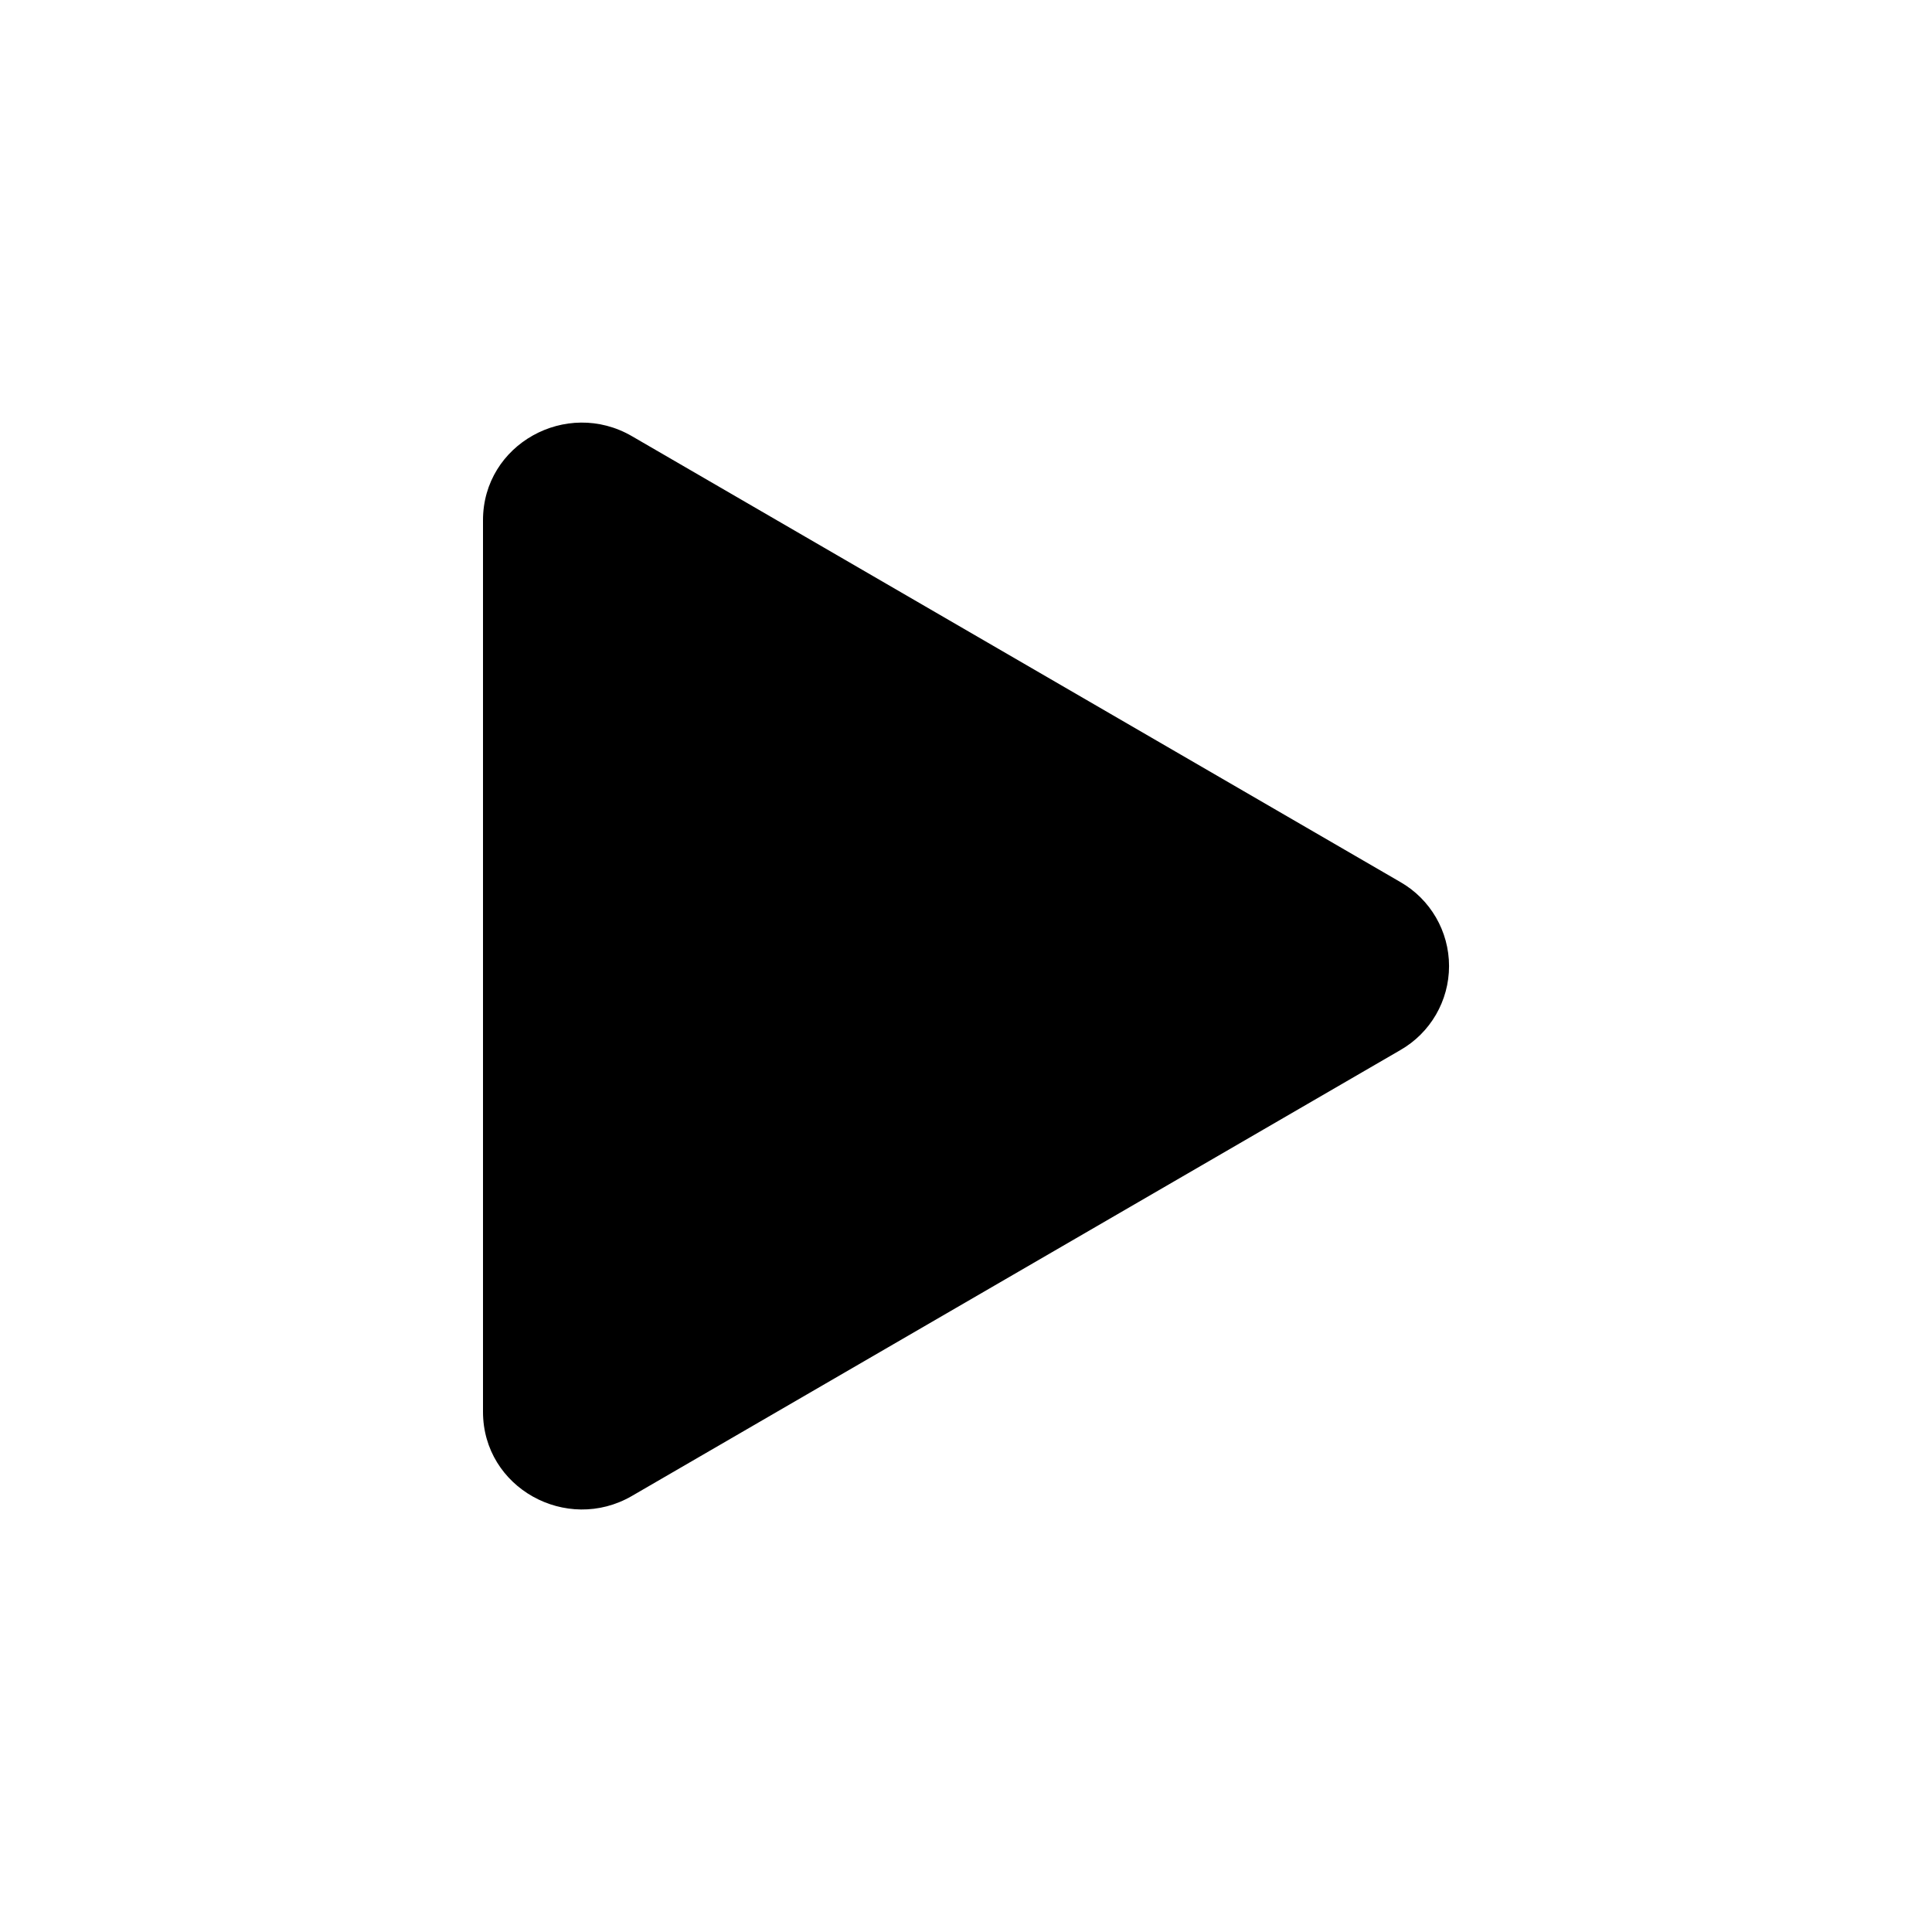
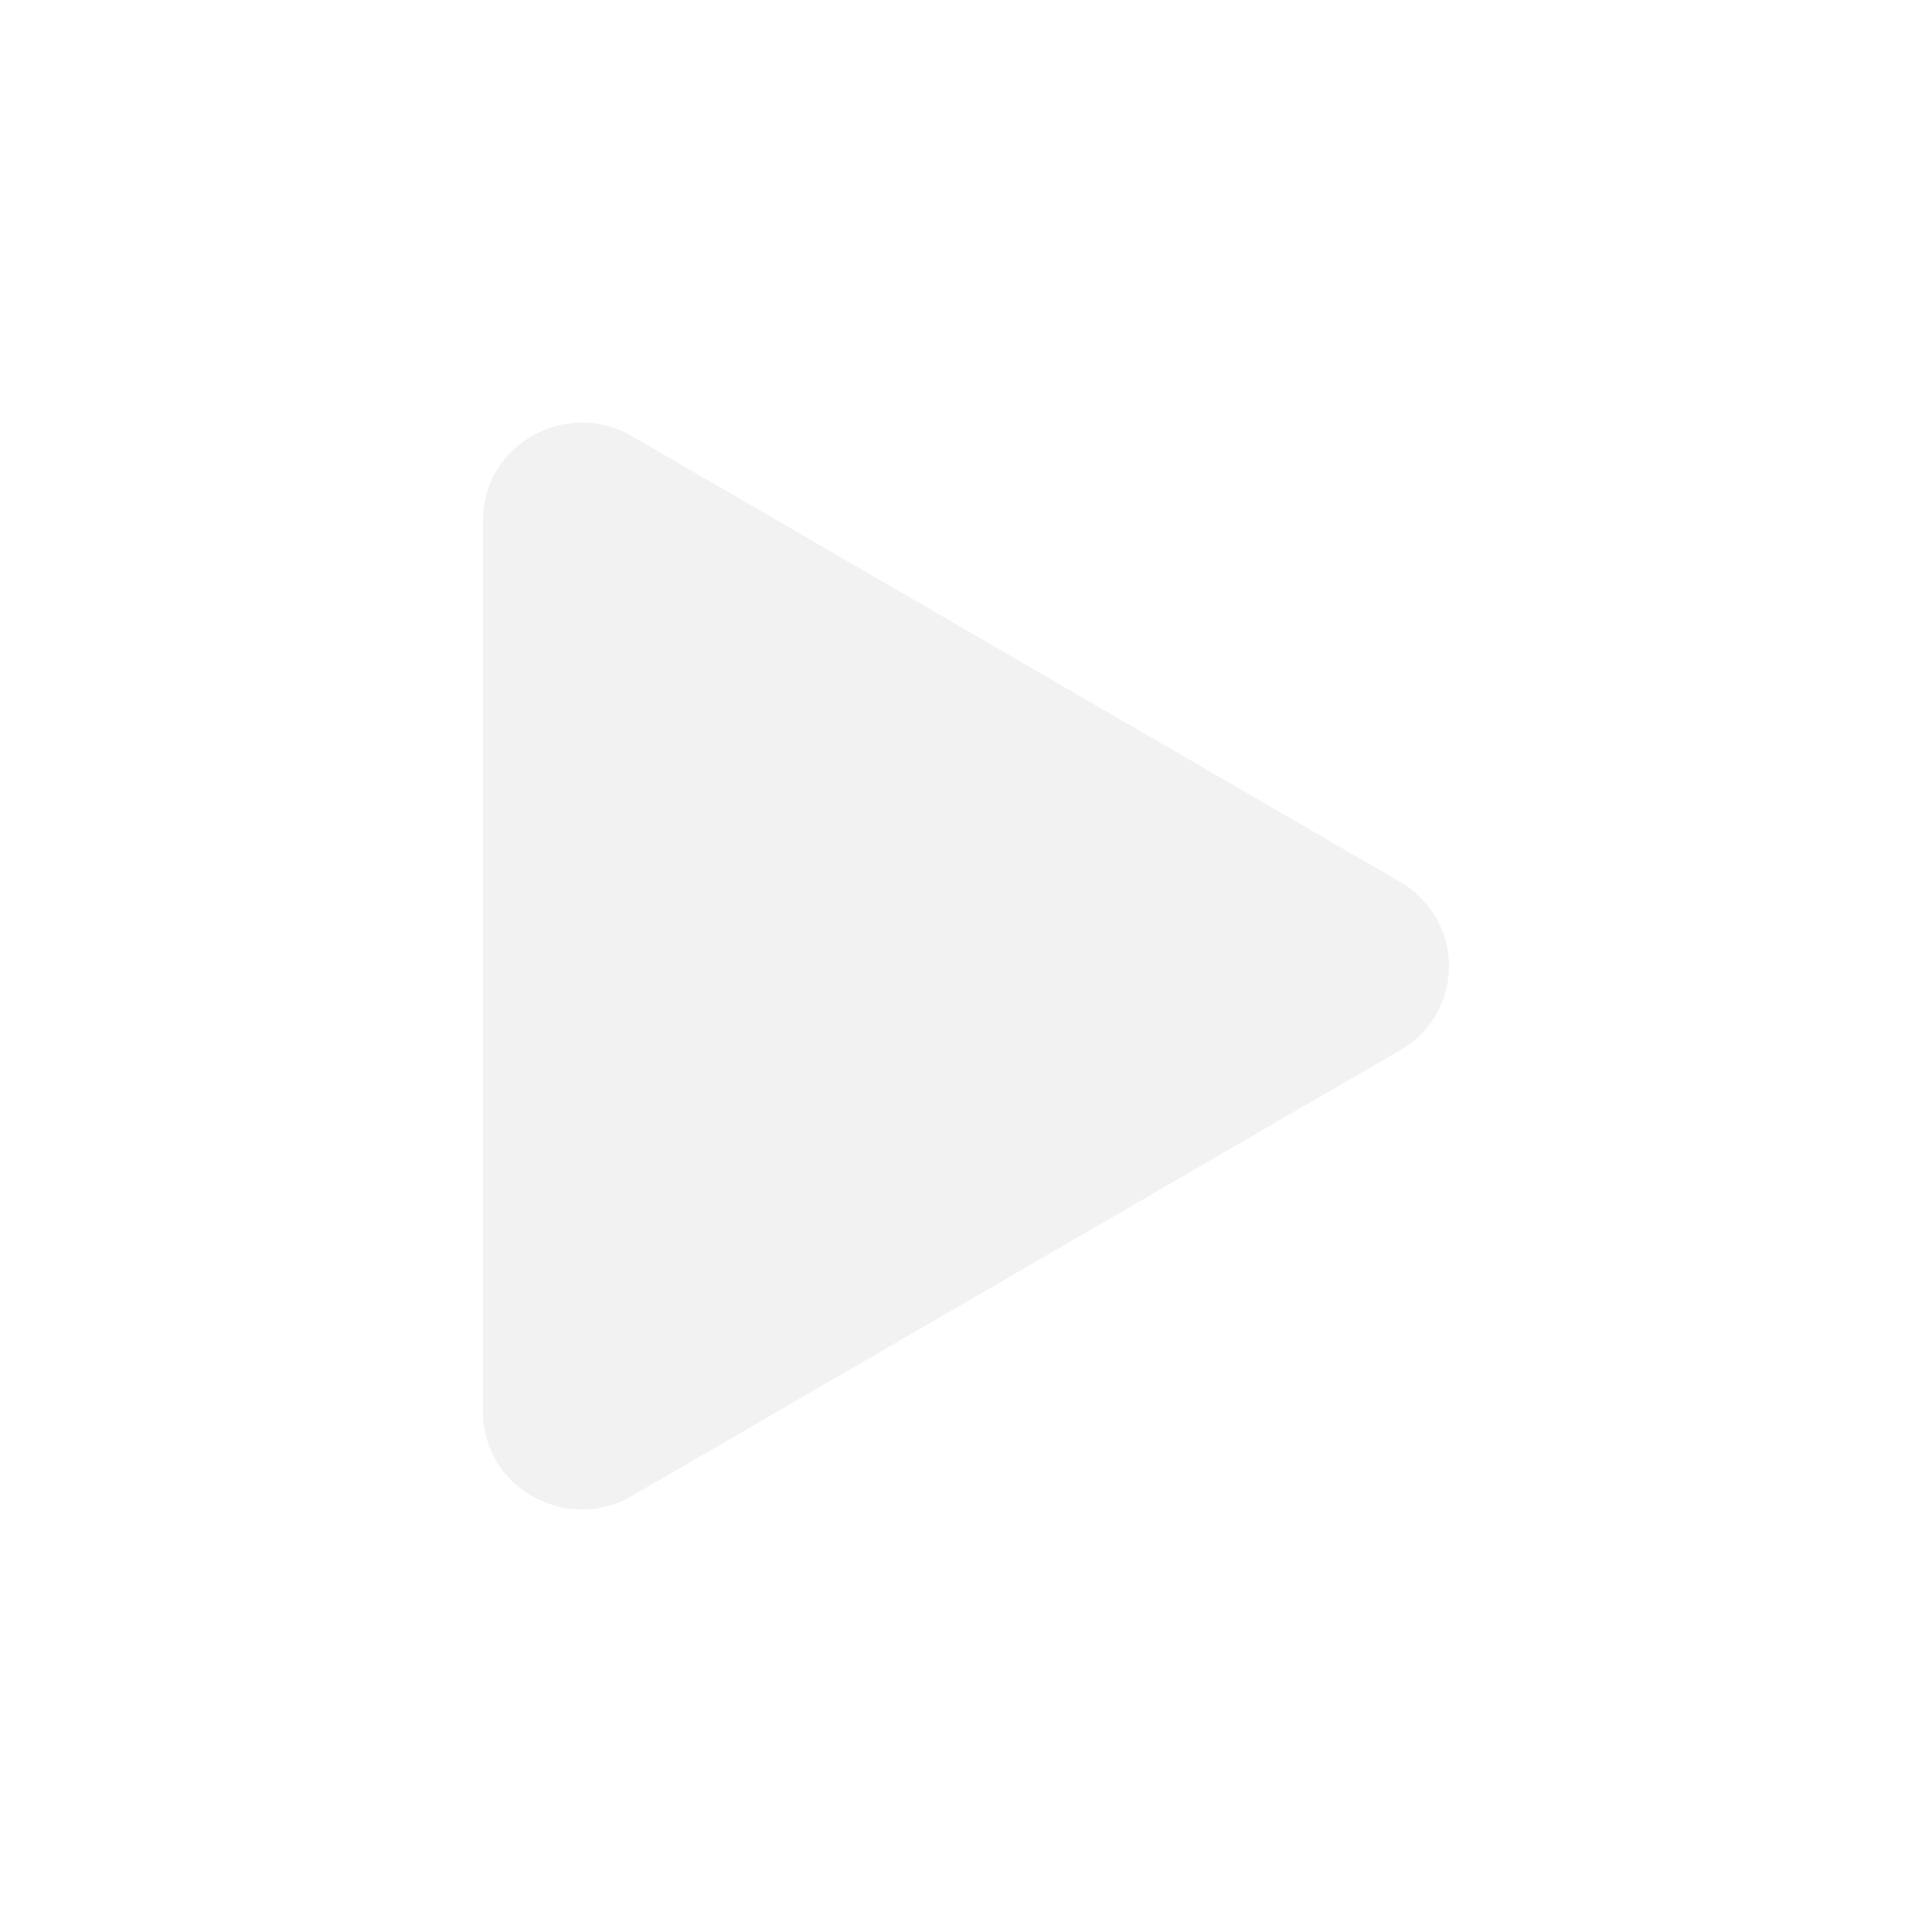
- <svg xmlns="http://www.w3.org/2000/svg" width="16" height="16" fill="currentColor" class="bi bi-play-fill" viewBox="0 0 16 16">
+ <svg xmlns="http://www.w3.org/2000/svg" width="16" height="16" fill="#f2f2f2" class="bi bi-play-fill" viewBox="0 0 16 16">
  <path d="m11.596 8.697-6.363 3.692c-.54.313-1.233-.066-1.233-.697V4.308c0-.63.692-1.01 1.233-.696l6.363 3.692a.802.802 0 0 1 0 1.393" />
</svg>
